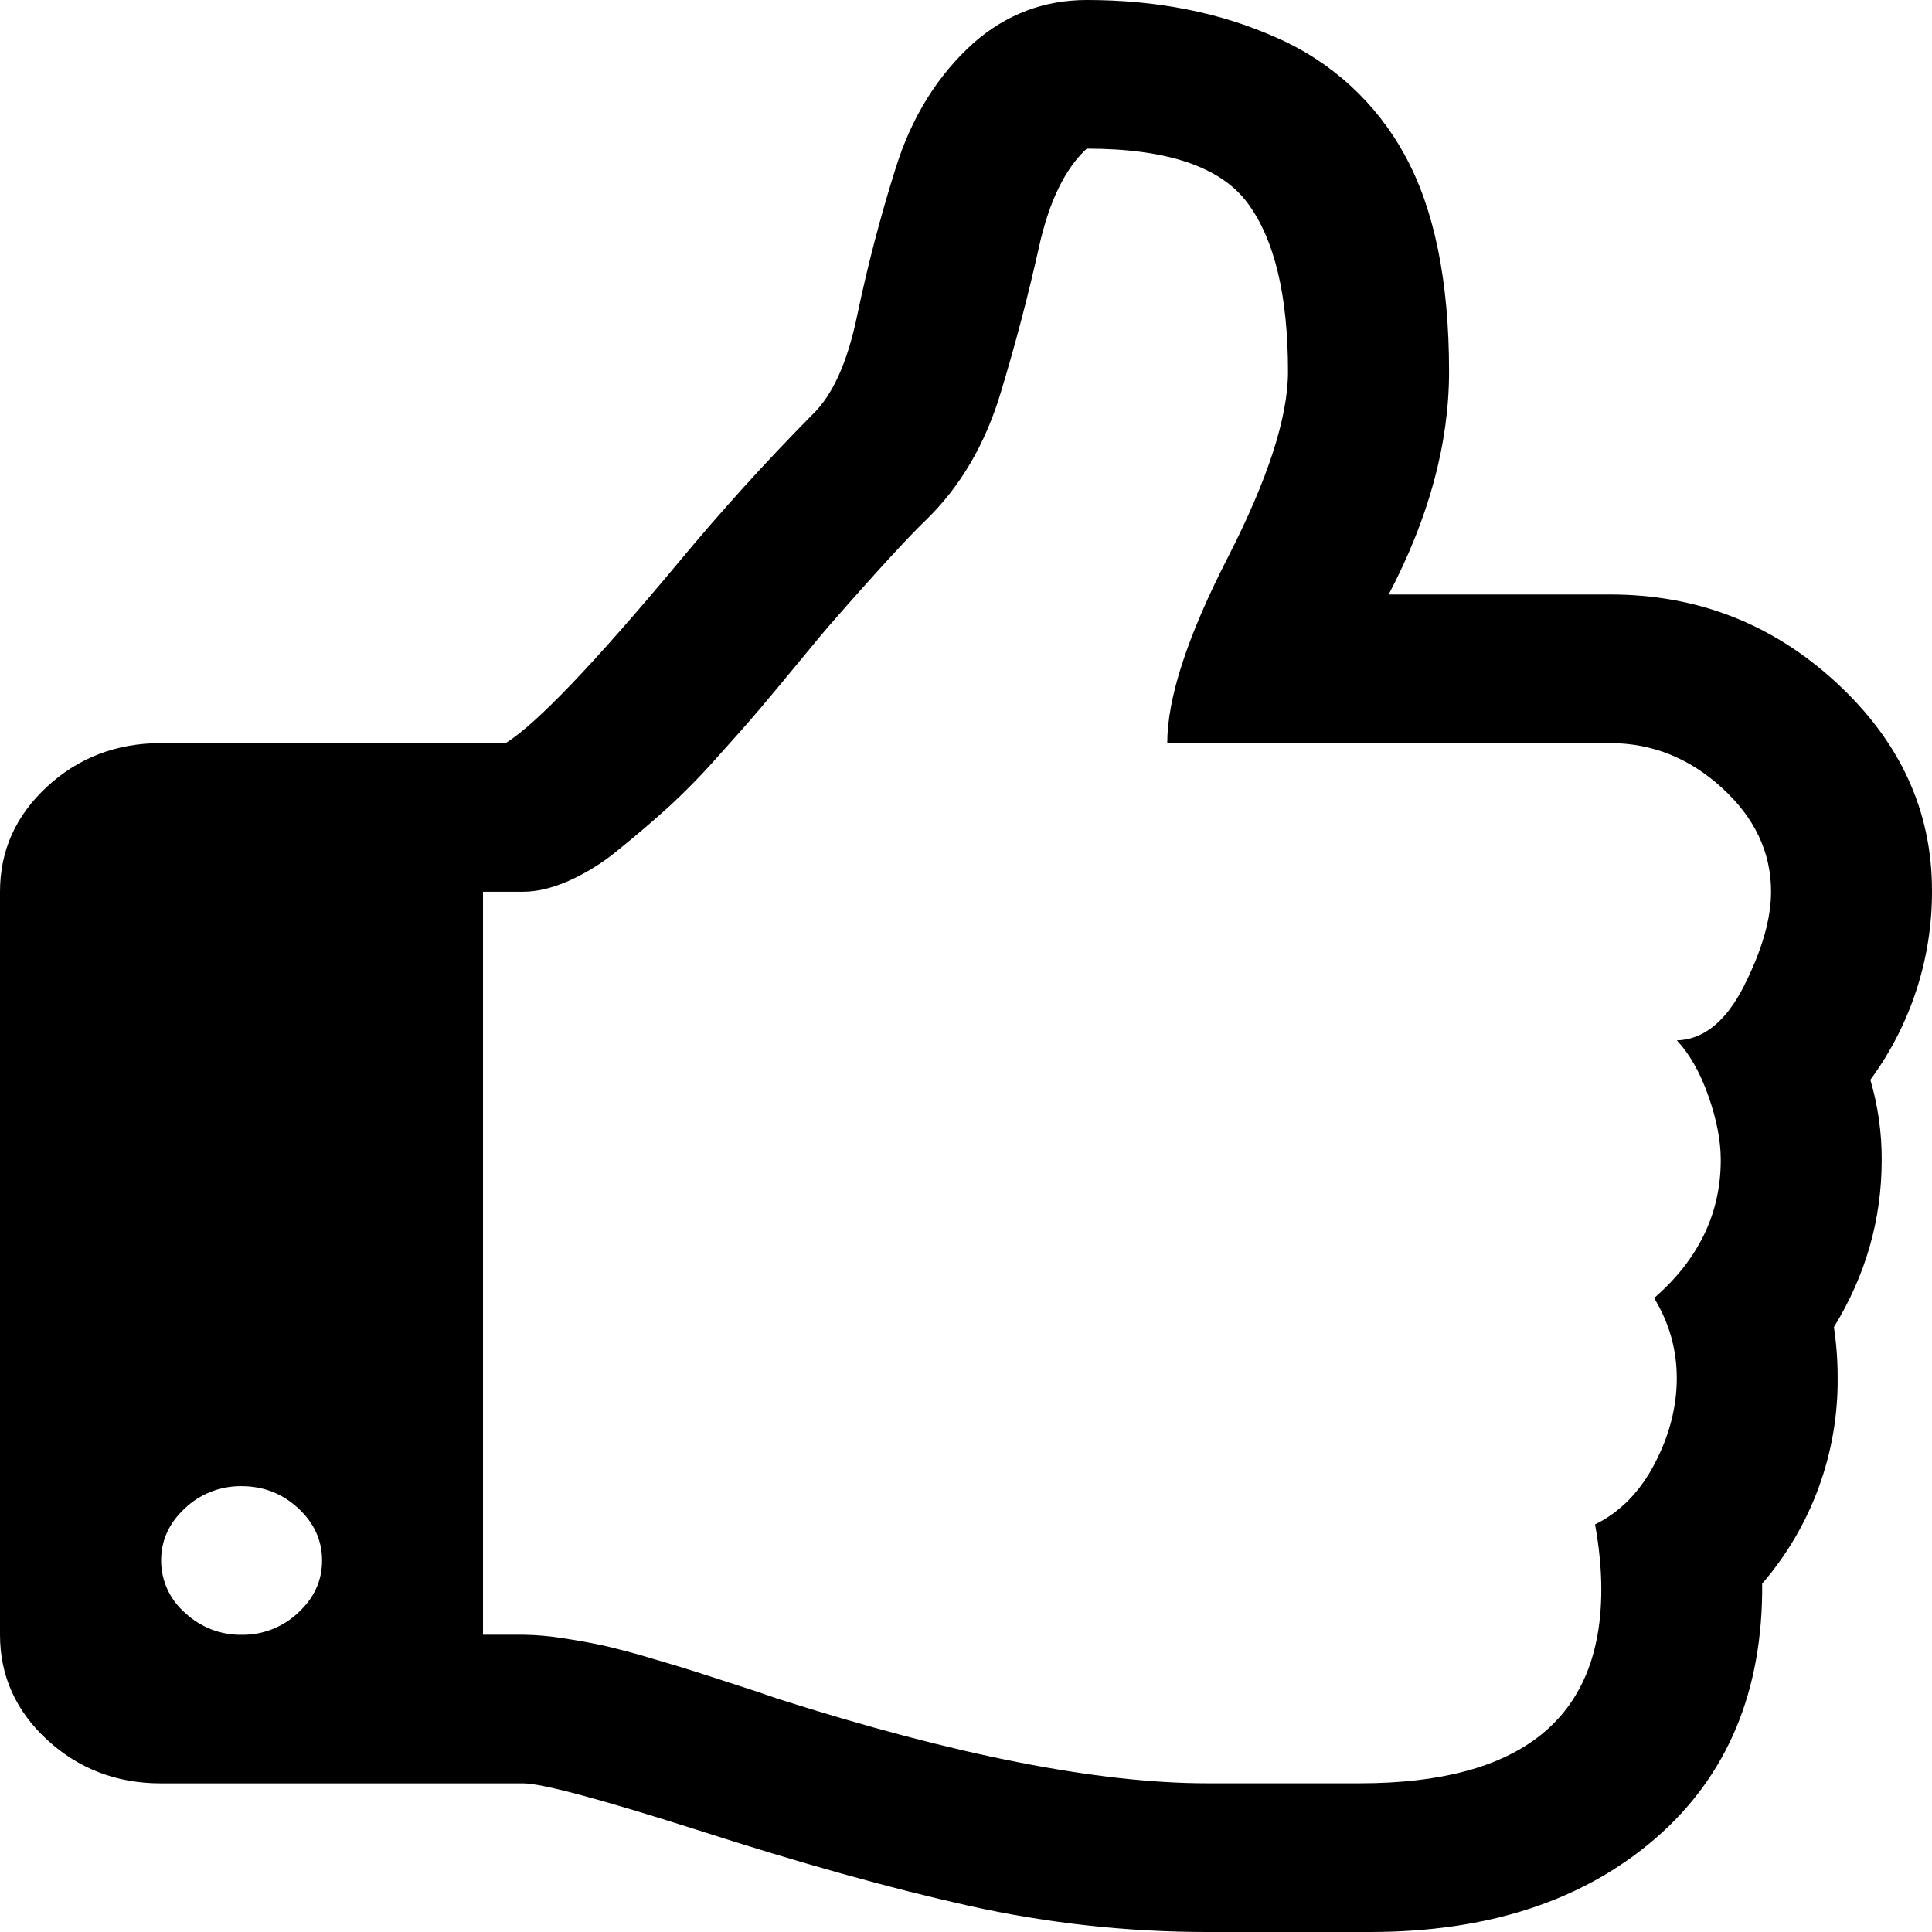
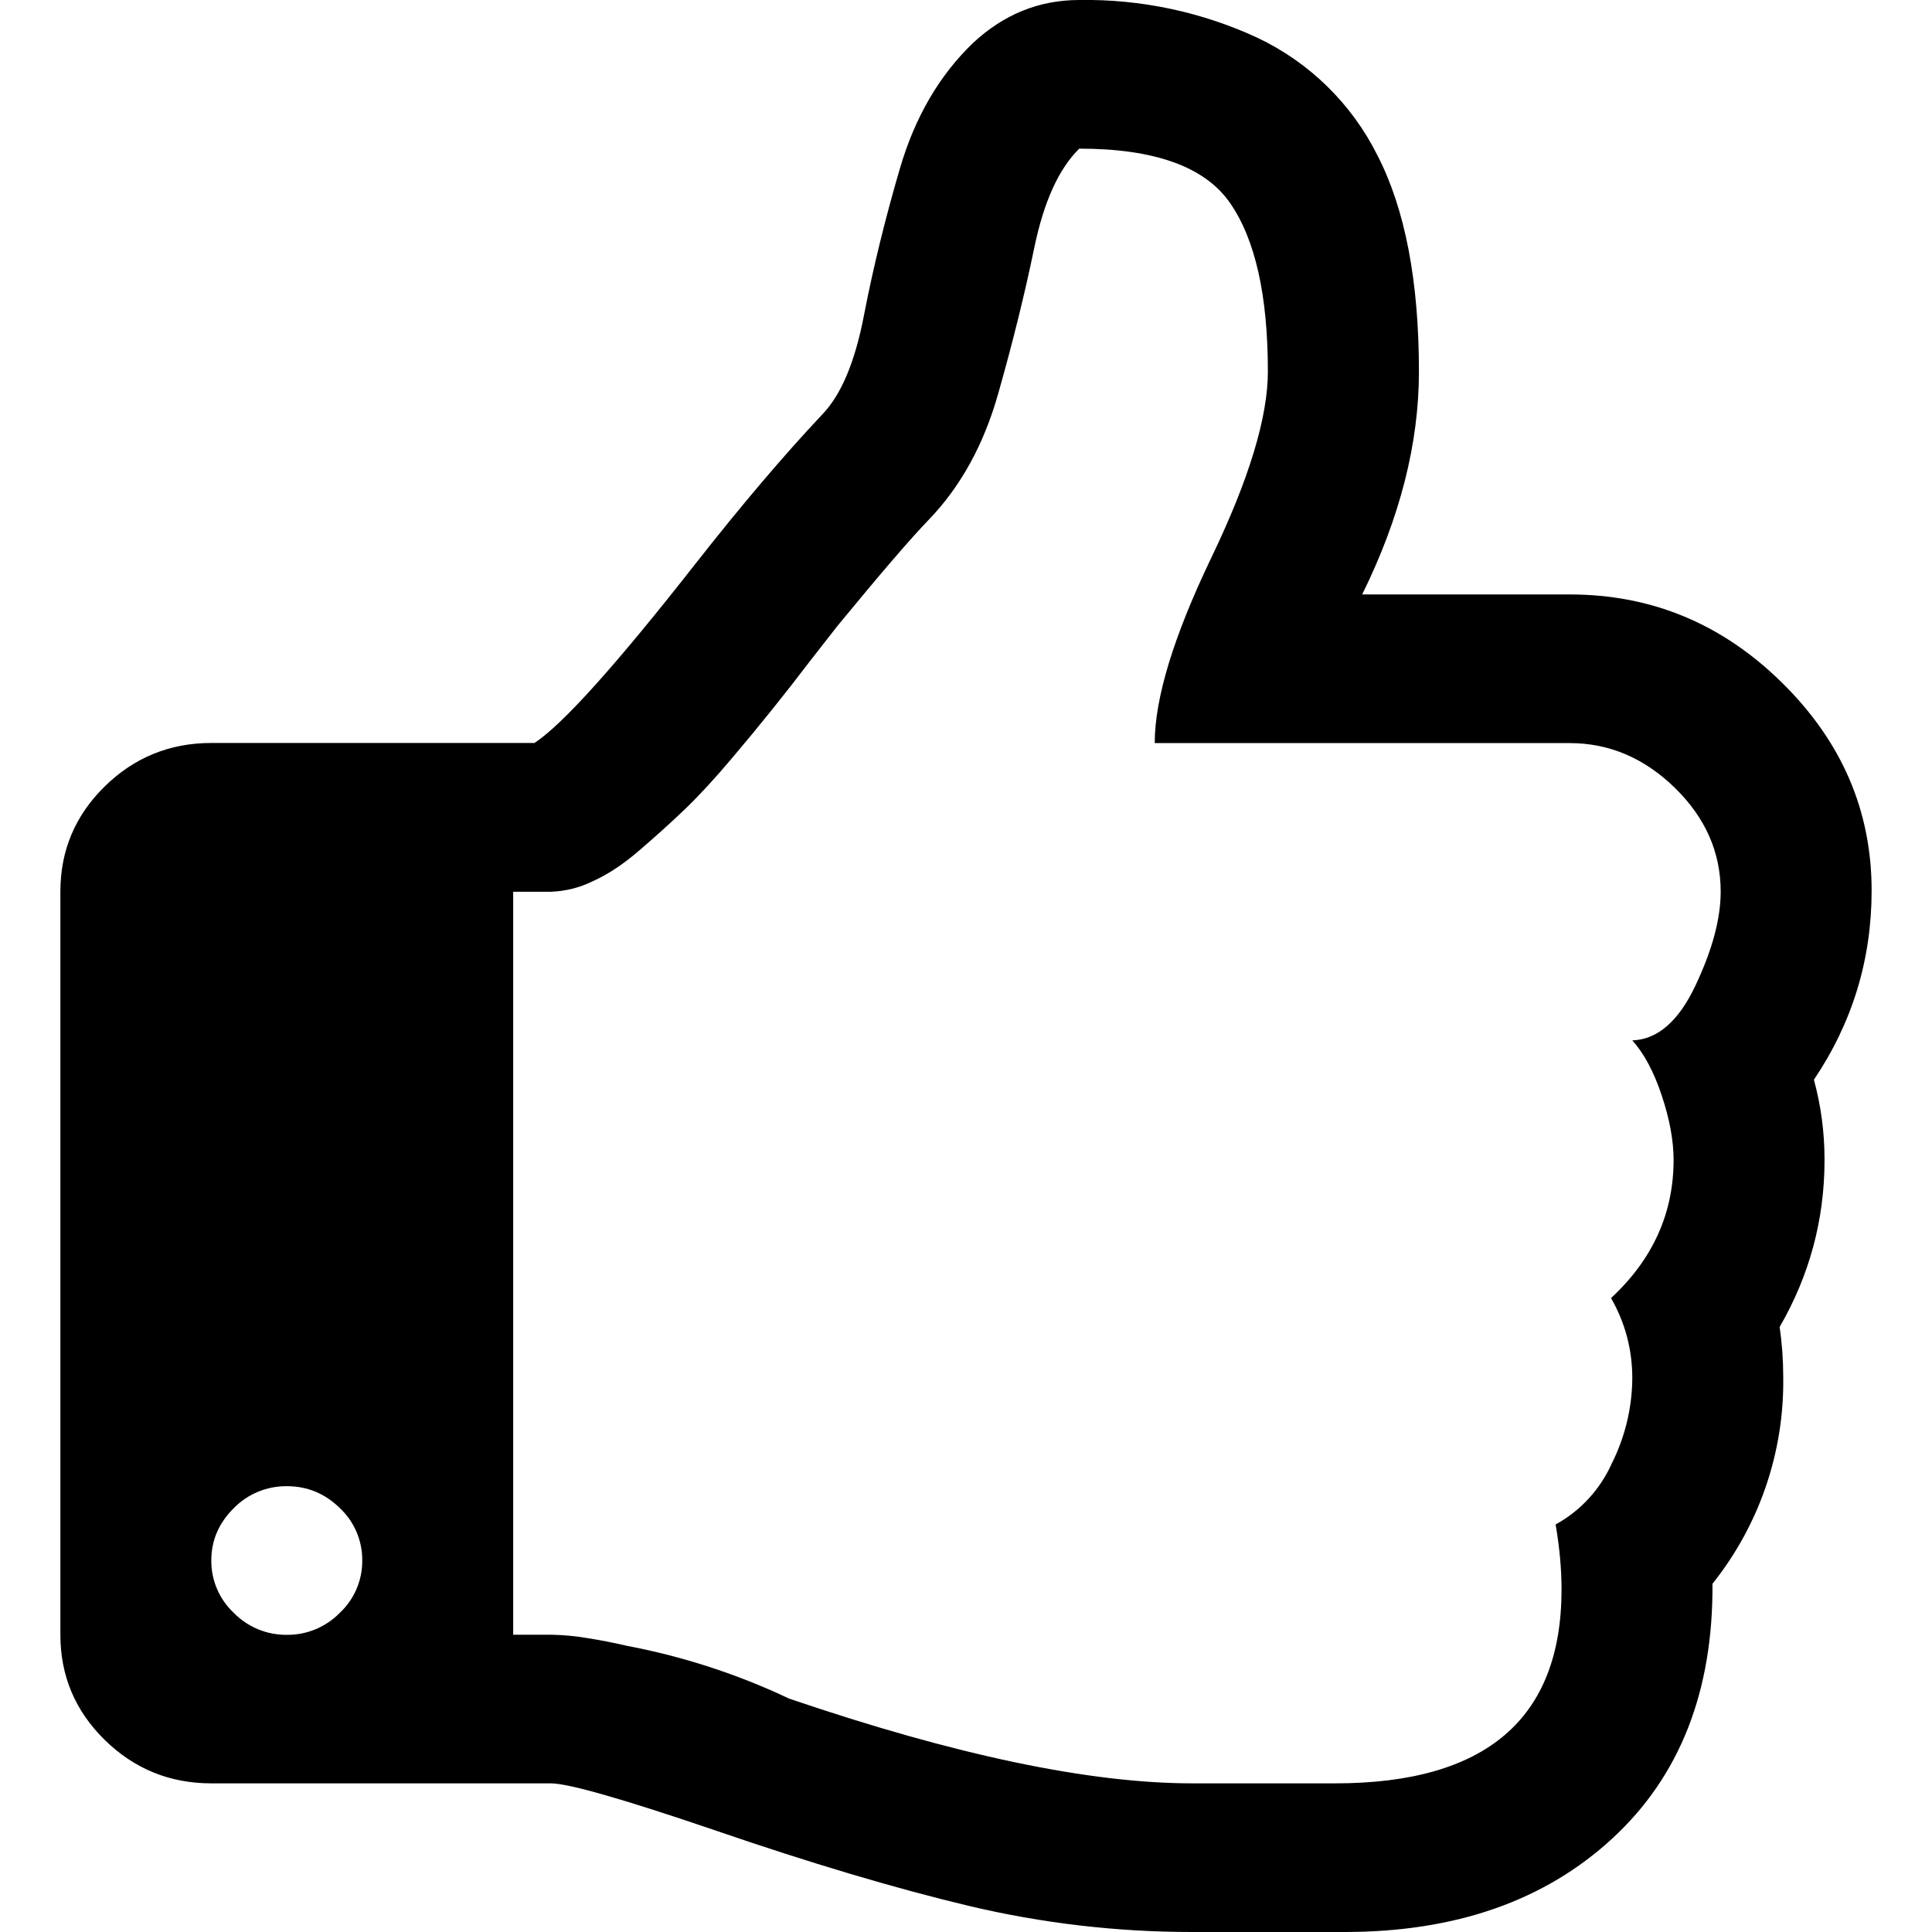
- <svg xmlns="http://www.w3.org/2000/svg" width="30" height="30">
-   <path d="M29.043 16.767A4.925 4.925 0 0 0 30 13.829c0-1.239-.494-2.314-1.484-3.228-.99-.914-2.161-1.37-3.516-1.37h-3.437c.625-1.19.938-2.344.938-3.462 0-1.406-.229-2.524-.684-3.353a4.15 4.15 0 0 0-1.993-1.83C18.952.195 17.97 0 16.875 0c-.664 0-1.25.222-1.758.667-.56.505-.963 1.154-1.21 1.947a23.737 23.737 0 0 0-.596 2.281c-.15.727-.381 1.24-.694 1.541a35.703 35.703 0 0 0-2.09 2.308c-1.314 1.575-2.207 2.506-2.675 2.795H2.5c-.69 0-1.28.225-1.768.675-.488.451-.732.995-.732 1.632v11.538c0 .637.244 1.181.732 1.632.489.45 1.078.676 1.768.676h5.625c.286 0 1.185.24 2.695.721 1.602.517 3.011.91 4.229 1.181A15.761 14.548 0 0 0 18.75 30h2.52c1.835 0 3.313-.484 4.433-1.451 1.12-.968 1.673-2.288 1.66-3.958a4.83 4.83 0 0 0 1.172-3.209c0-.264-.02-.523-.058-.775.494-.805.742-1.67.742-2.596a4.36 4.36 0 0 0-.176-1.244zM4.63 25.042a1.253 1.253 0 0 1-.879.343 1.253 1.253 0 0 1-.879-.343 1.07 1.07 0 0 1-.37-.812c0-.312.123-.582.37-.81a1.253 1.253 0 0 1 .879-.343c.339 0 .632.114.879.342.247.229.371.499.371.812 0 .312-.123.583-.371.811zm22.452-9.734c-.28.552-.628.835-1.045.847.195.204.358.49.488.856.13.367.195.7.195 1 0 .83-.344 1.545-1.035 2.145.235.385.352.8.352 1.245 0 .444-.114.886-.342 1.324-.228.439-.537.754-.927.946.065.36.097.697.097 1.01 0 2.007-1.25 3.01-3.75 3.01H18.75c-1.706 0-3.932-.438-6.68-1.315a23.66 23.66 0 0 0-.566-.19 152.612 152.612 0 0 0-.694-.225c-.15-.049-.378-.117-.684-.207a11.685 11.685 0 0 0-.742-.199 9.493 9.493 0 0 0-.644-.117 4.256 4.256 0 0 0-.615-.054H7.5V13.847h.625c.208 0 .44-.054.693-.163a3.33 3.33 0 0 0 .782-.486 20.153 18.602 0 0 0 .752-.64 10.61 10.61 0 0 0 .78-.794c.287-.318.512-.573.675-.766a80.714 74.502 0 0 0 .615-.739c.247-.3.397-.48.45-.54.715-.818 1.217-1.365 1.503-1.641.534-.517.921-1.175 1.162-1.974a30.577 30.577 0 0 0 .595-2.263c.157-.71.404-1.22.743-1.533 1.25 0 2.084.283 2.5.848.417.564.625 1.436.625 2.614 0 .71-.313 1.674-.938 2.893-.625 1.22-.937 2.179-.937 2.876H25c.652 0 1.23.231 1.738.694.508.463.763 1 .763 1.613 0 .421-.14.908-.42 1.462z" />
+ <svg xmlns="http://www.w3.org/2000/svg" width="1em" height="1em" viewBox="0 0 15 16">
+   <path d="M14.522 8.942c.319-.474.478-.996.478-1.567 0-.66-.247-1.234-.742-1.721-.495-.488-1.08-.731-1.758-.731h-1.719c.313-.635.47-1.25.47-1.846 0-.75-.115-1.346-.343-1.789a2.13 2.13 0 0 0-.996-.976A3.38 3.38 0 0 0 8.438 0c-.333 0-.626.119-.88.356-.28.269-.481.615-.605 1.038-.124.423-.223.829-.298 1.217-.074.387-.19.661-.346.822-.32.34-.668.75-1.045 1.23-.658.84-1.104 1.337-1.338 1.49H1.25c-.345 0-.64.121-.884.361S0 7.044 0 7.384v6.154c0 .34.122.63.366.87s.539.361.884.361h2.812c.144 0 .593.128 1.348.385.8.275 1.506.485 2.114.63A7.998 7.998 0 0 0 9.375 16h1.26c.918 0 1.657-.258 2.217-.774s.836-1.22.83-2.11a2.68 2.68 0 0 0 .586-1.712c0-.141-.01-.279-.03-.414.248-.429.372-.89.372-1.384 0-.231-.03-.452-.088-.664zM2.315 13.356a.606.606 0 0 1-.44.183.606.606 0 0 1-.44-.183.587.587 0 0 1-.185-.433c0-.167.062-.31.186-.433a.606.606 0 0 1 .44-.182c.168 0 .315.06.439.182a.587.587 0 0 1 .185.433.587.587 0 0 1-.185.433zM13.54 8.164c-.14.295-.314.445-.522.452.098.109.179.261.244.457.065.195.098.373.098.533 0 .442-.173.824-.518 1.144.117.205.176.426.176.664a1.6 1.6 0 0 1-.17.706 1.078 1.078 0 0 1-.465.505c.033.192.049.372.049.538 0 1.07-.625 1.606-1.875 1.606H9.375c-.853 0-1.966-.234-3.34-.702a5.553 5.553 0 0 0-1.343-.437 4.48 4.48 0 0 0-.322-.063 1.999 1.999 0 0 0-.307-.029H3.75V7.385h.313a.85.85 0 0 0 .346-.087c.127-.057.258-.144.391-.26.134-.115.259-.228.376-.34.117-.113.247-.254.39-.424a19.1 19.1 0 0 0 .645-.803l.225-.288c.358-.436.609-.727.752-.875.267-.276.46-.626.58-1.053.121-.426.22-.828.298-1.206.079-.379.202-.651.372-.818.625 0 1.042.15 1.25.452.208.301.312.766.312 1.394 0 .378-.156.893-.469 1.543-.312.651-.468 1.162-.468 1.534H12.5c.326 0 .616.123.87.37.253.247.38.534.38.86 0 .225-.07.485-.21.78z" />
</svg>
